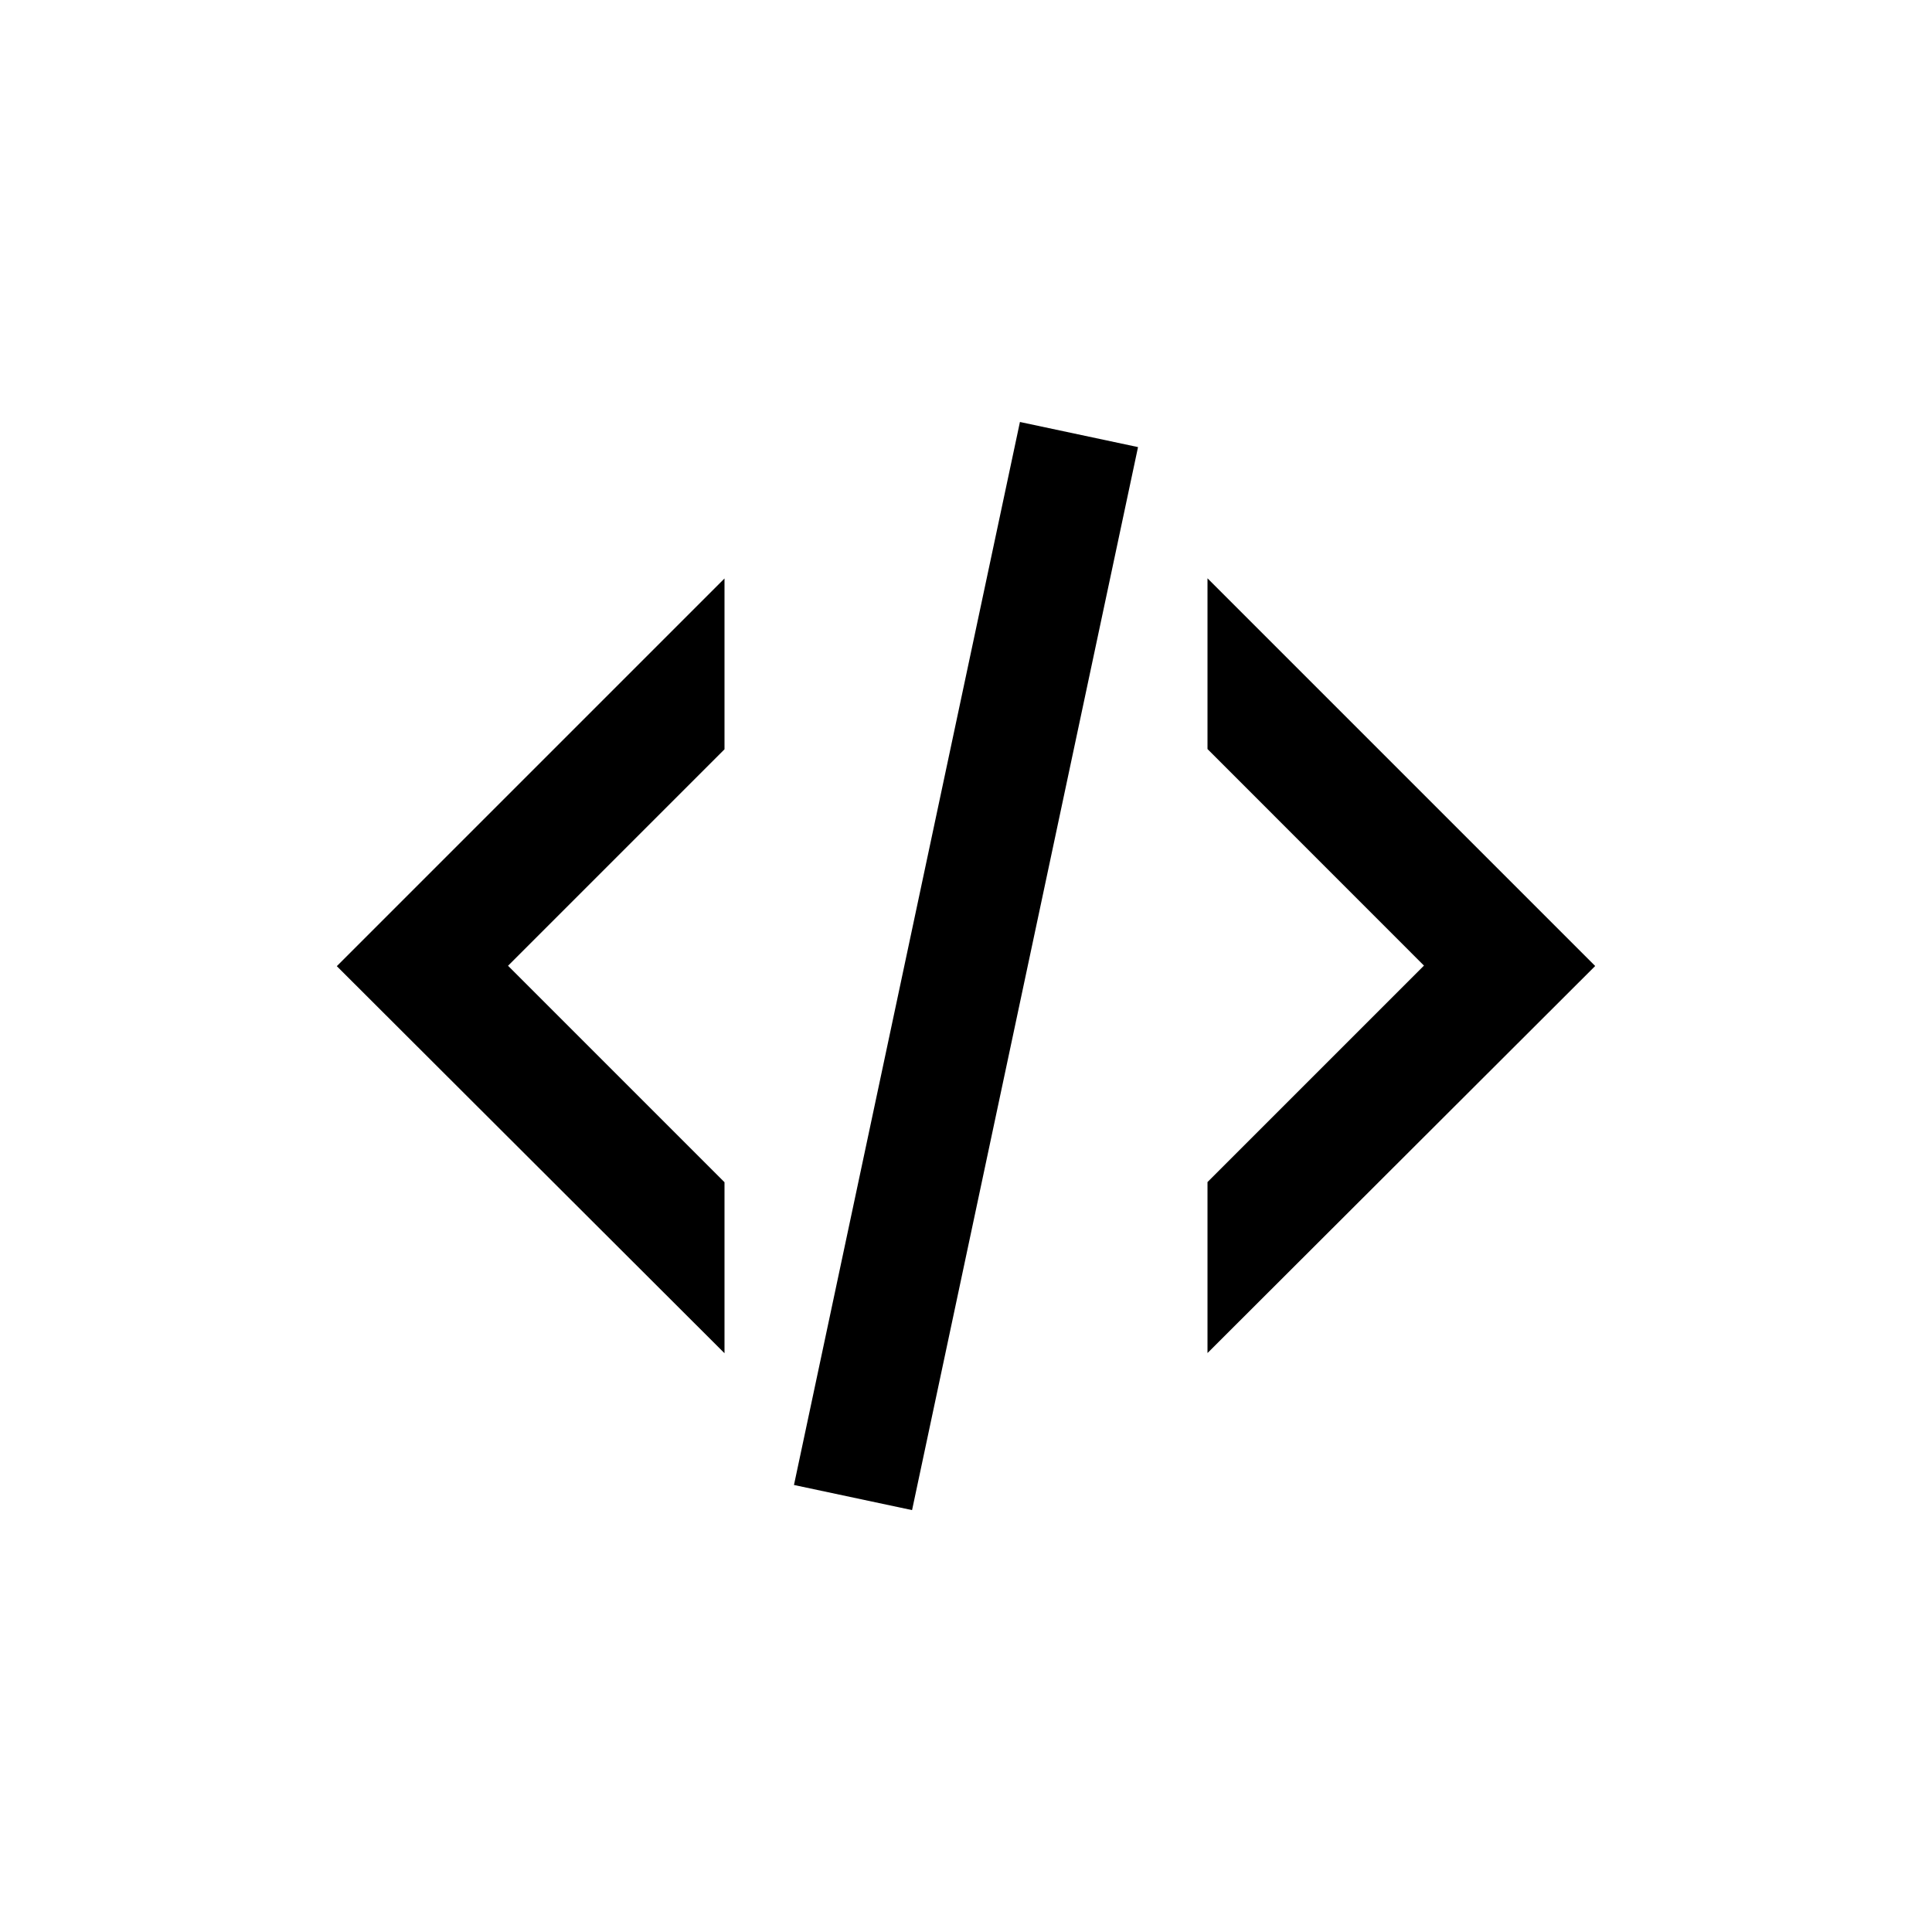
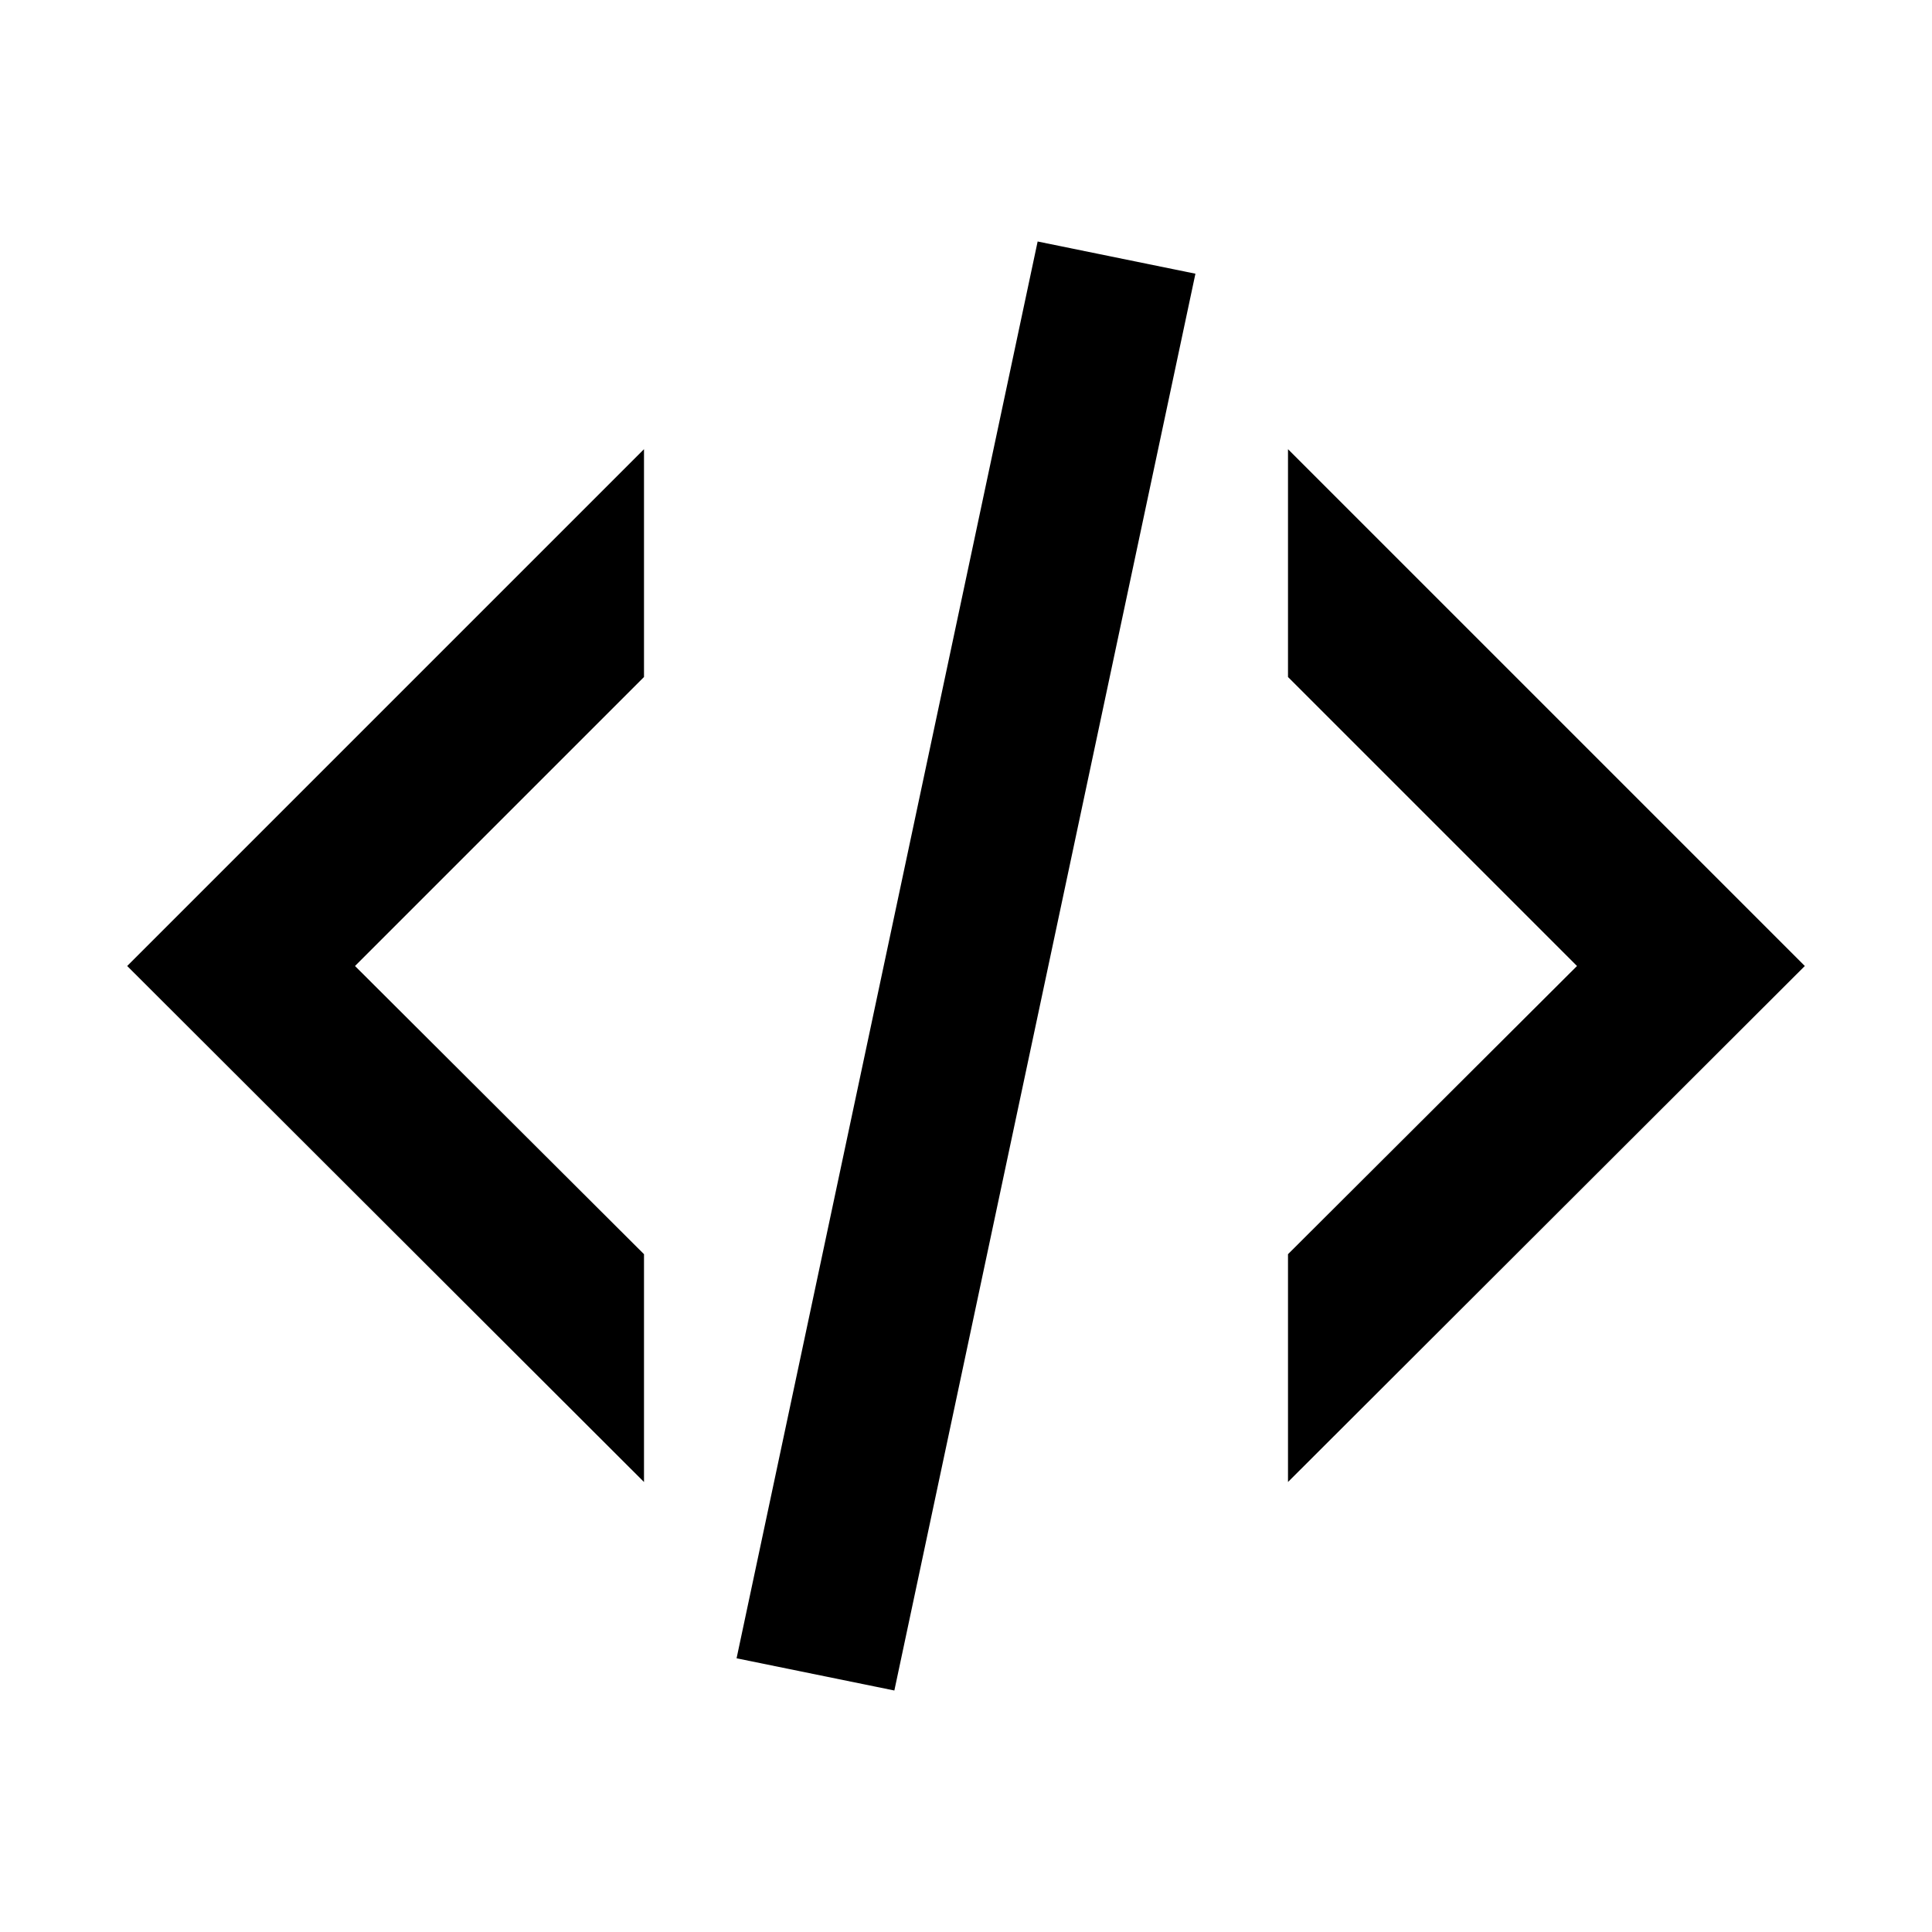
<svg xmlns="http://www.w3.org/2000/svg" width="24" height="24" viewBox="0 0 24 24" fill="none">
-   <path fill-rule="evenodd" clip-rule="evenodd" d="M12.67 5.242L14.137 5.554L11.33 18.759L9.863 18.447L12.67 5.242H12.67ZM17.689 11.995L15 9.305V7.184L19.816 12L15 16.808V14.684L17.689 11.995ZM9 7.186L4.184 12.002L9 16.81V14.686L6.311 11.997L9 9.308V7.186Z" fill="black" />
+   <path d="M12.89 3L14.85 3.4L11.11 21L9.15 20.6L12.89 3ZM19.59 12L16 8.41V5.58L22.42 12L16 18.41V15.58L19.59 12ZM1.58 12L8 5.58V8.41L4.41 12L8 15.58V18.41L1.58 12Z" fill="black" />
</svg>
